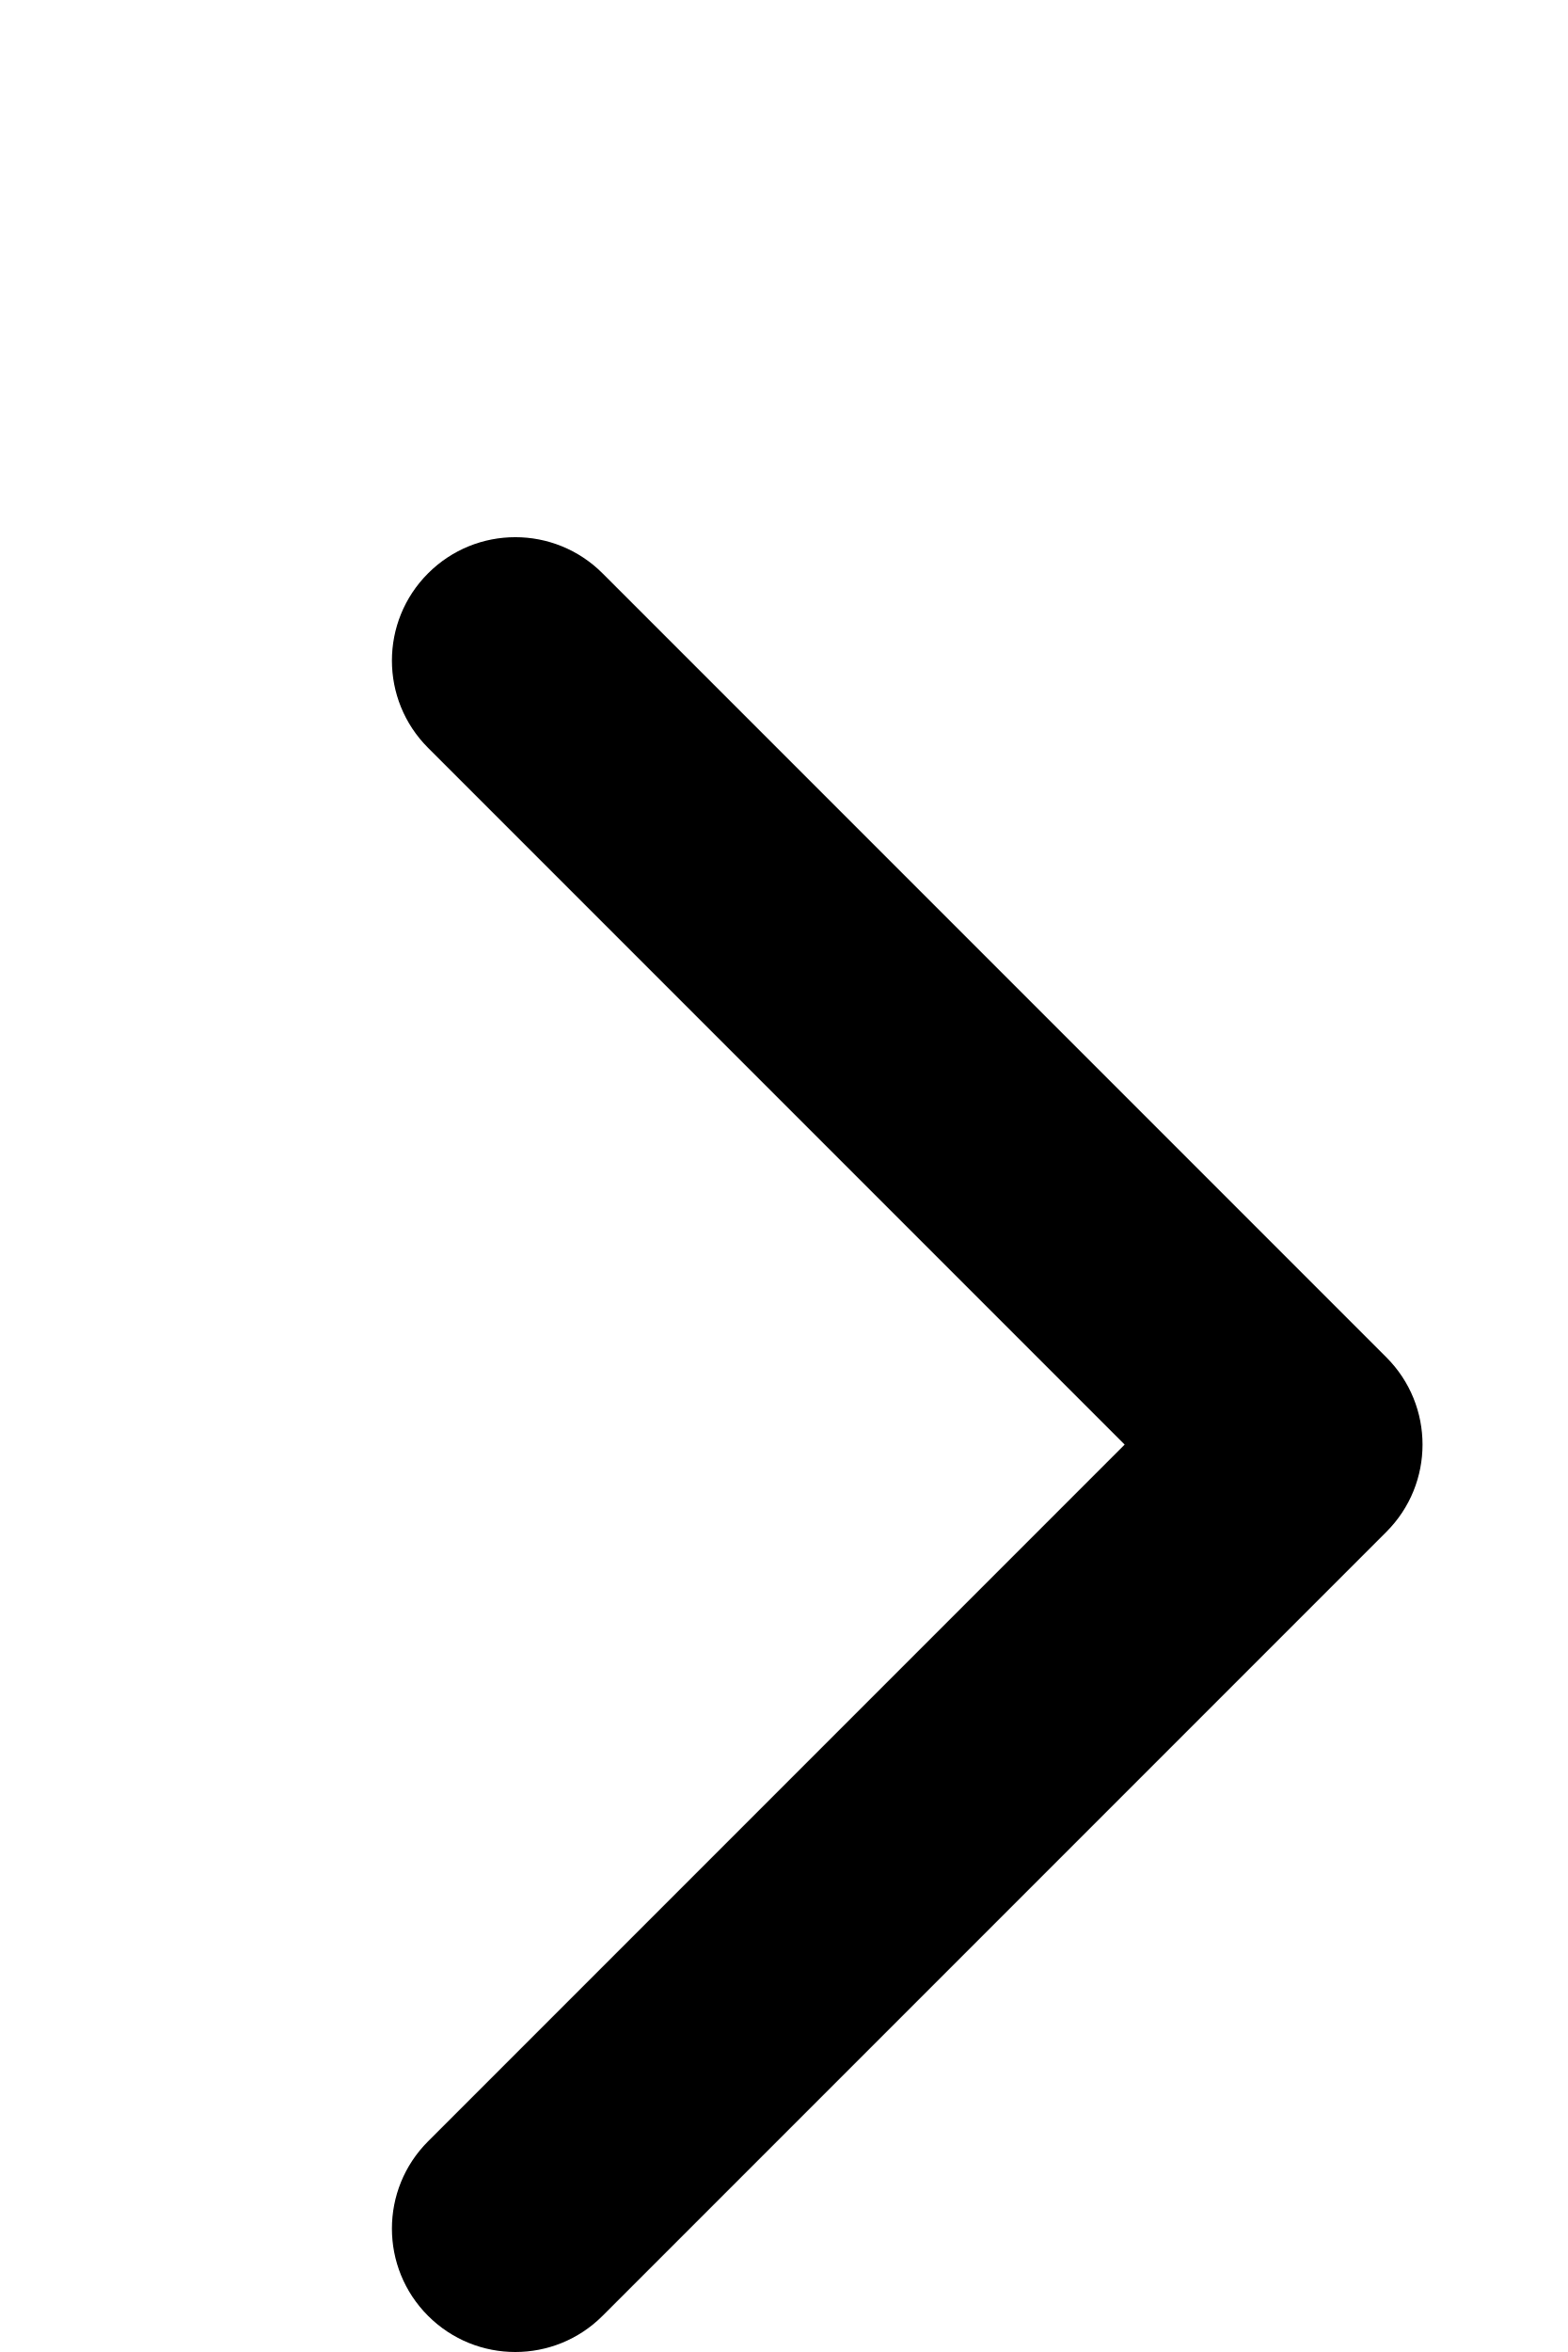
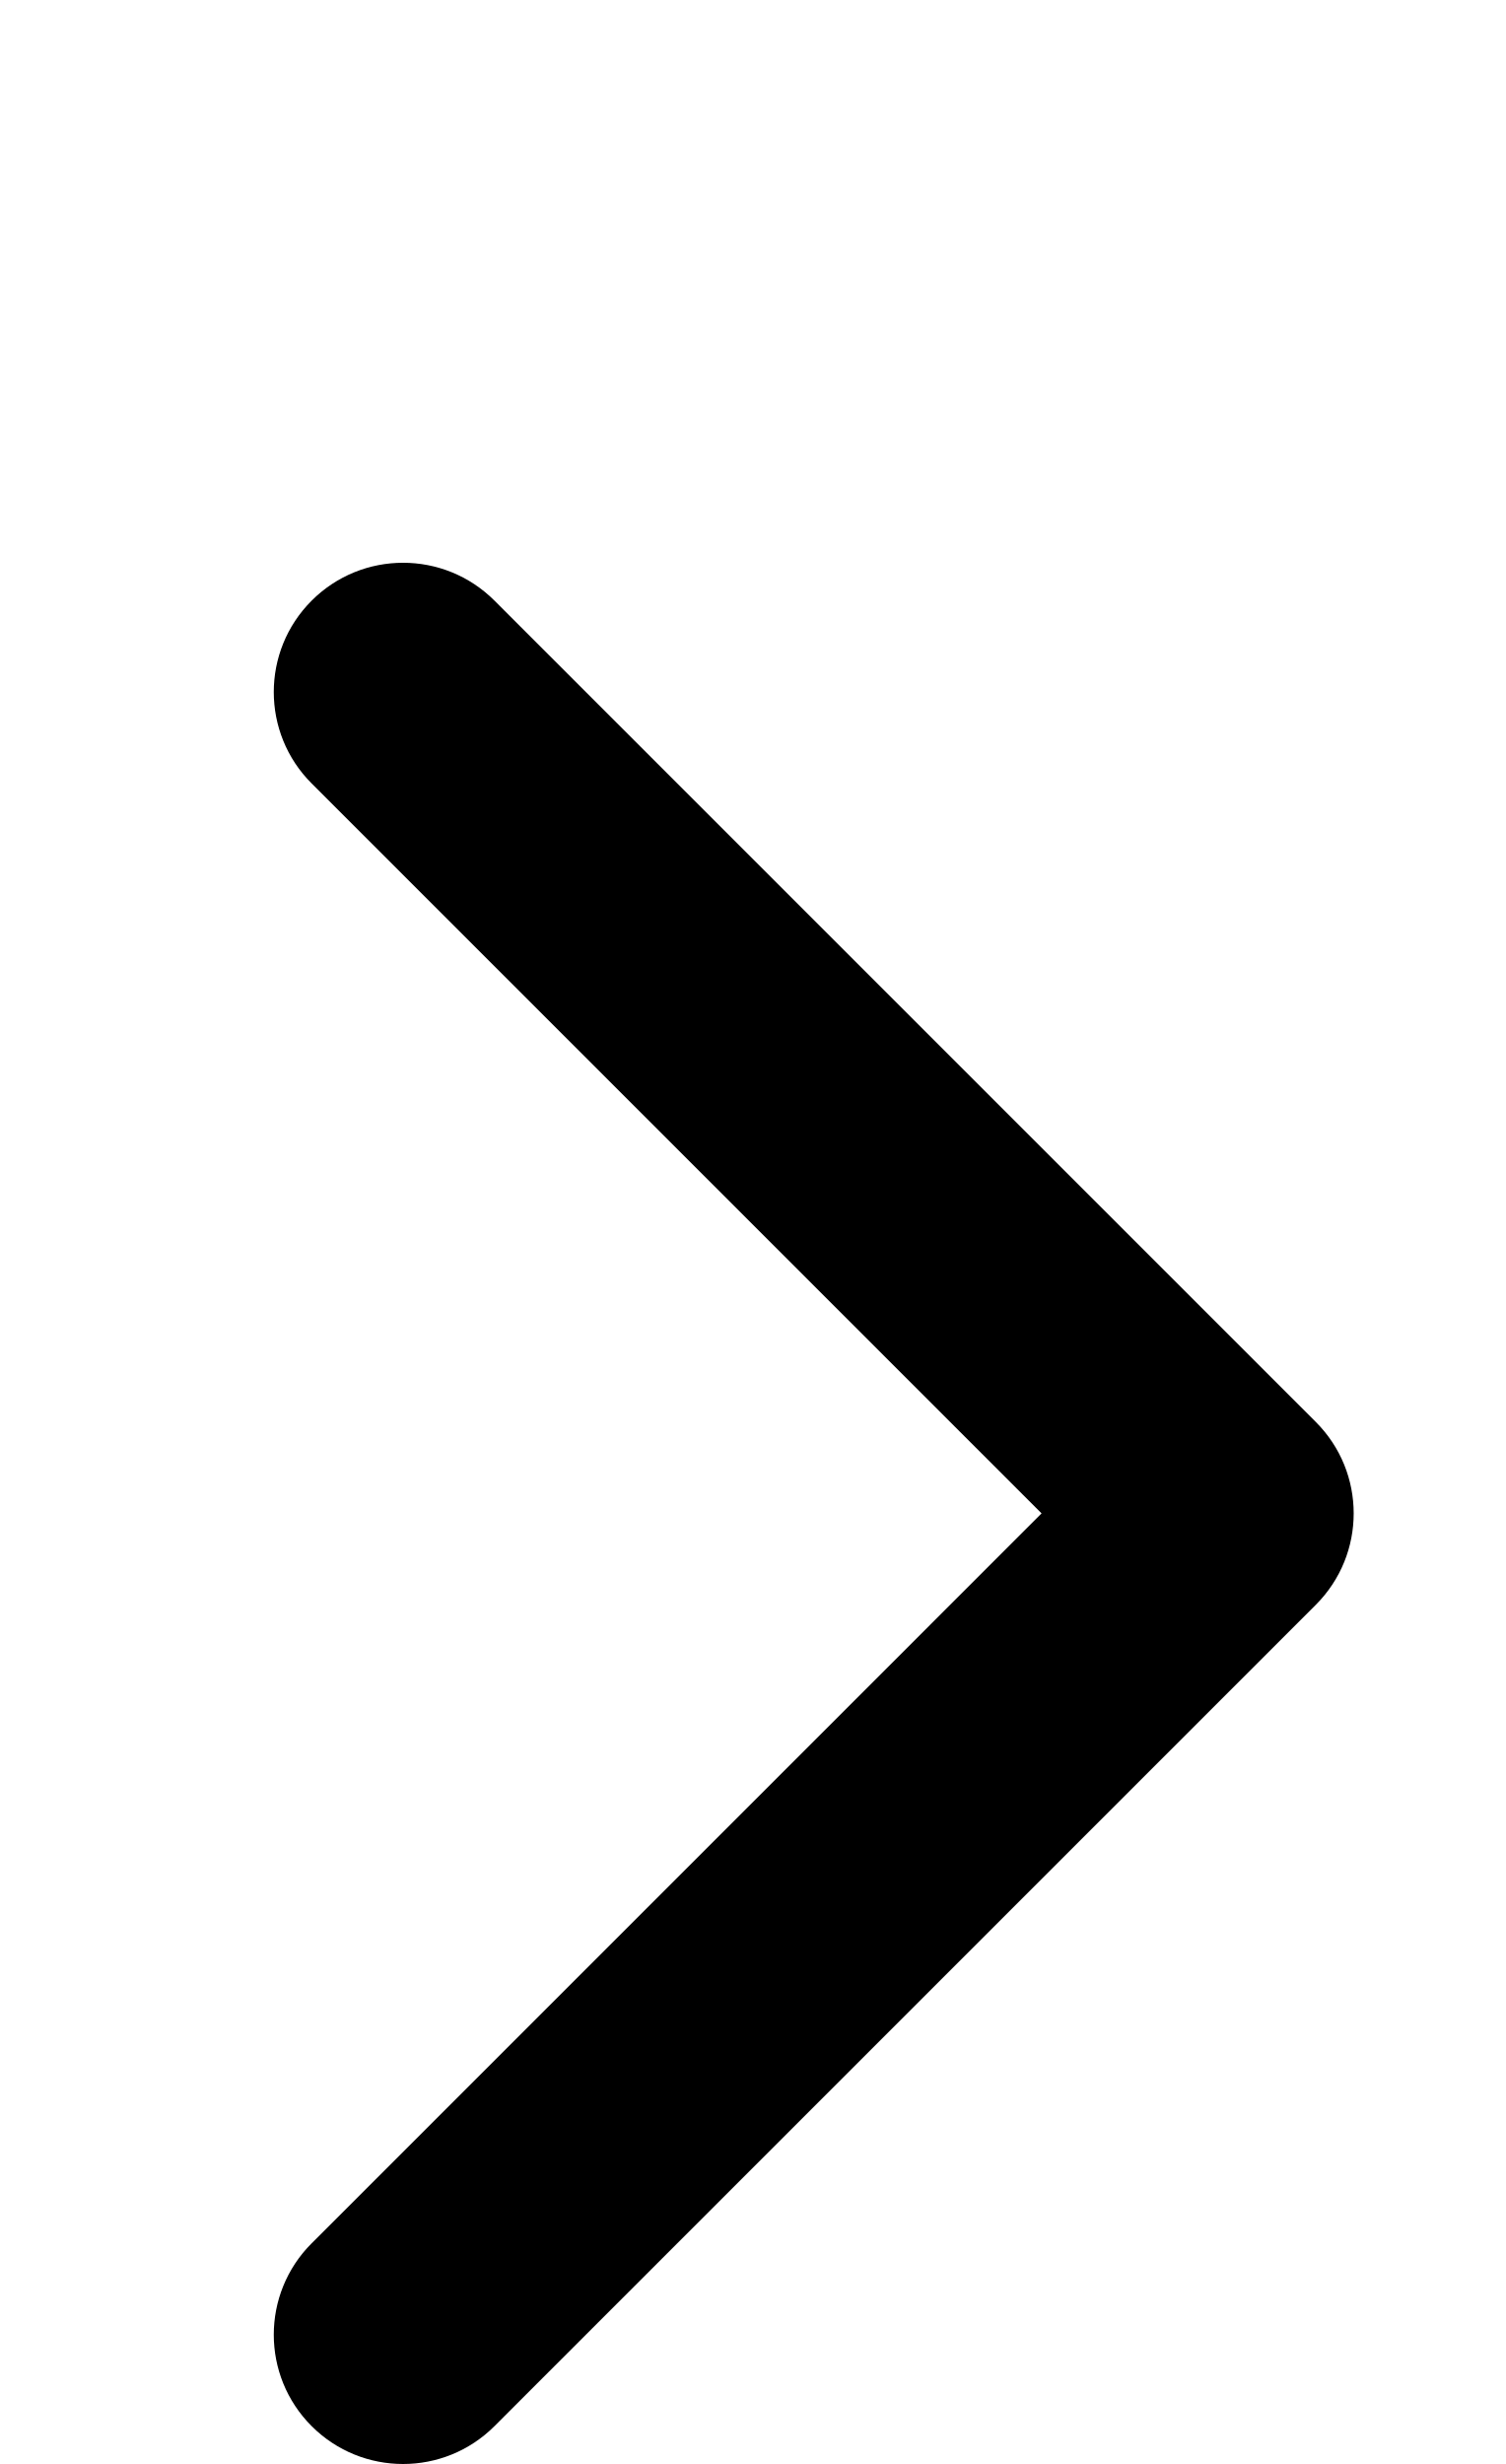
- <svg xmlns="http://www.w3.org/2000/svg" width="108" height="162" viewBox="0 0 108 162" fill="none">
-   <path d="M29.49 39.49C32.809 36.17 38.191 36.17 41.51 39.49L95.51 93.49C98.83 96.809 98.83 102.191 95.51 105.51L41.51 159.51C38.191 162.83 32.809 162.83 29.49 159.51C26.17 156.191 26.17 150.809 29.49 147.49L77.479 99.5L29.49 51.51C26.17 48.191 26.17 42.809 29.49 39.49Z" fill="black" />
+ <svg xmlns="http://www.w3.org/2000/svg" width="99" height="162" viewBox="0 0 99 162" fill="none">
+   <path d="M20.49 39.49C23.809 36.17 29.191 36.17 32.51 39.49L86.51 93.49C89.83 96.809 89.83 102.191 86.51 105.51L32.51 159.51C29.191 162.83 23.809 162.83 20.49 159.51C17.17 156.191 17.17 150.809 20.49 147.49L68.479 99.5L20.49 51.51C17.17 48.191 17.17 42.809 20.49 39.49Z" fill="black" />
</svg>
